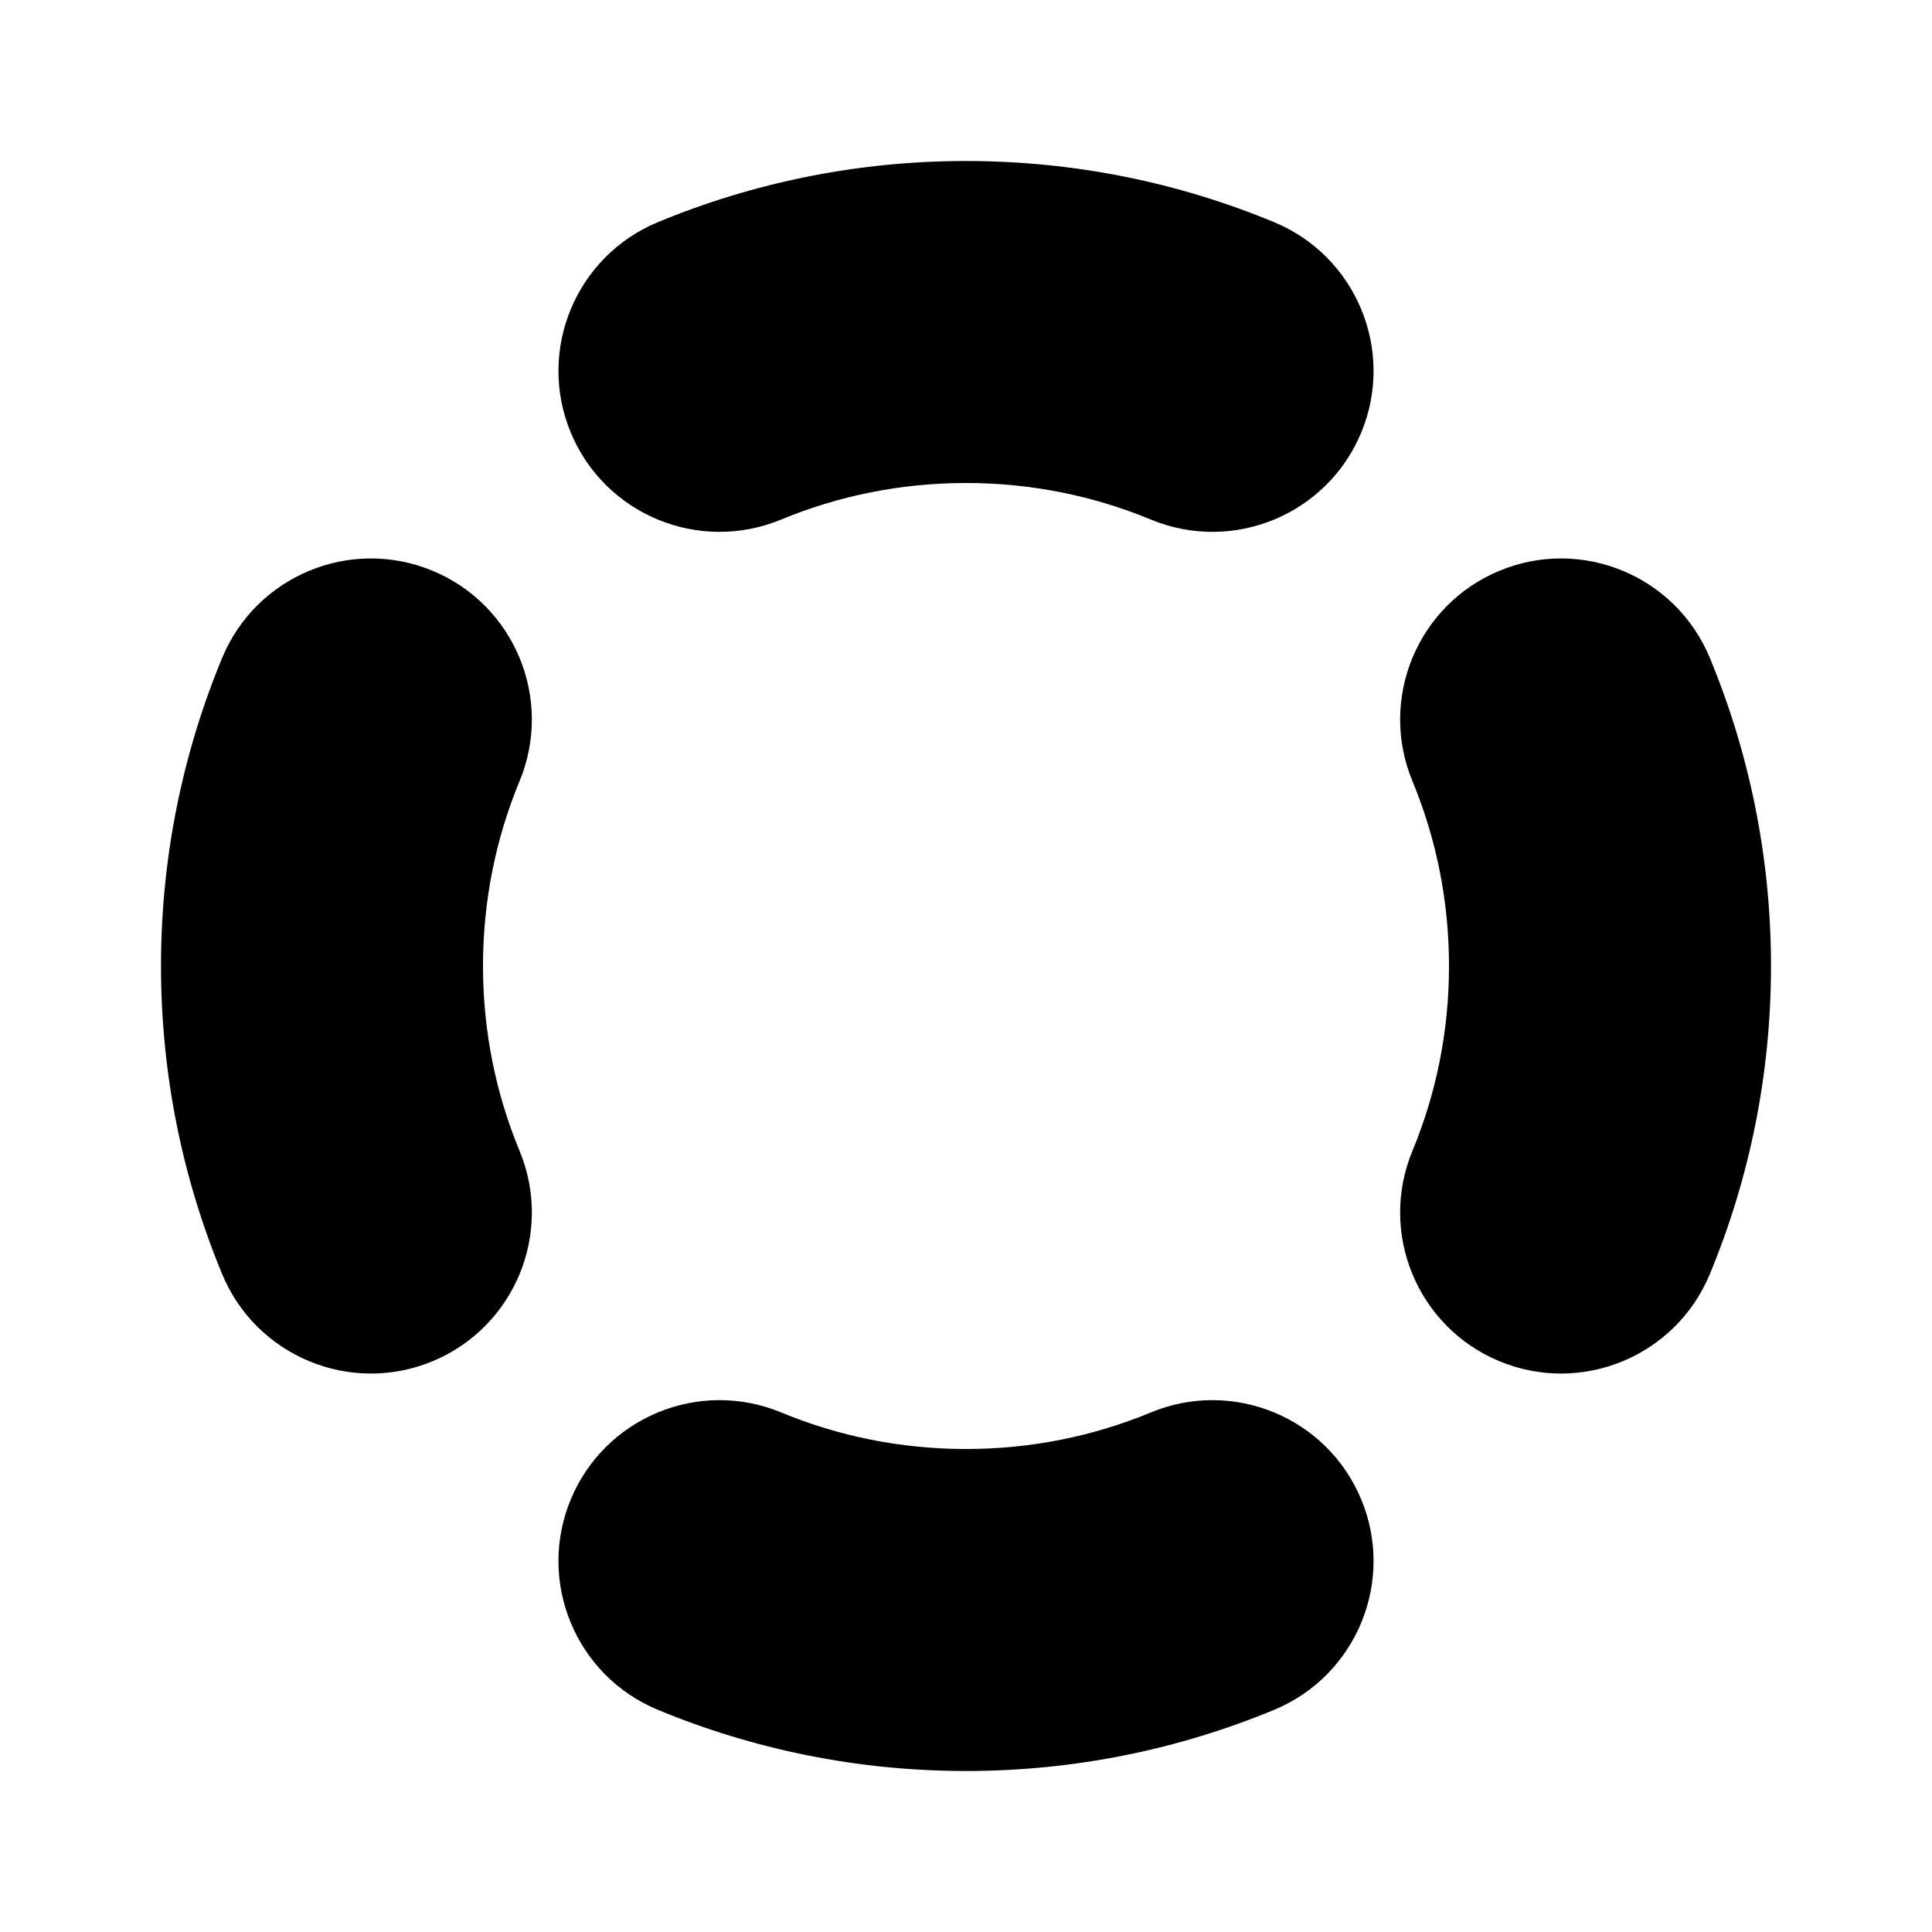
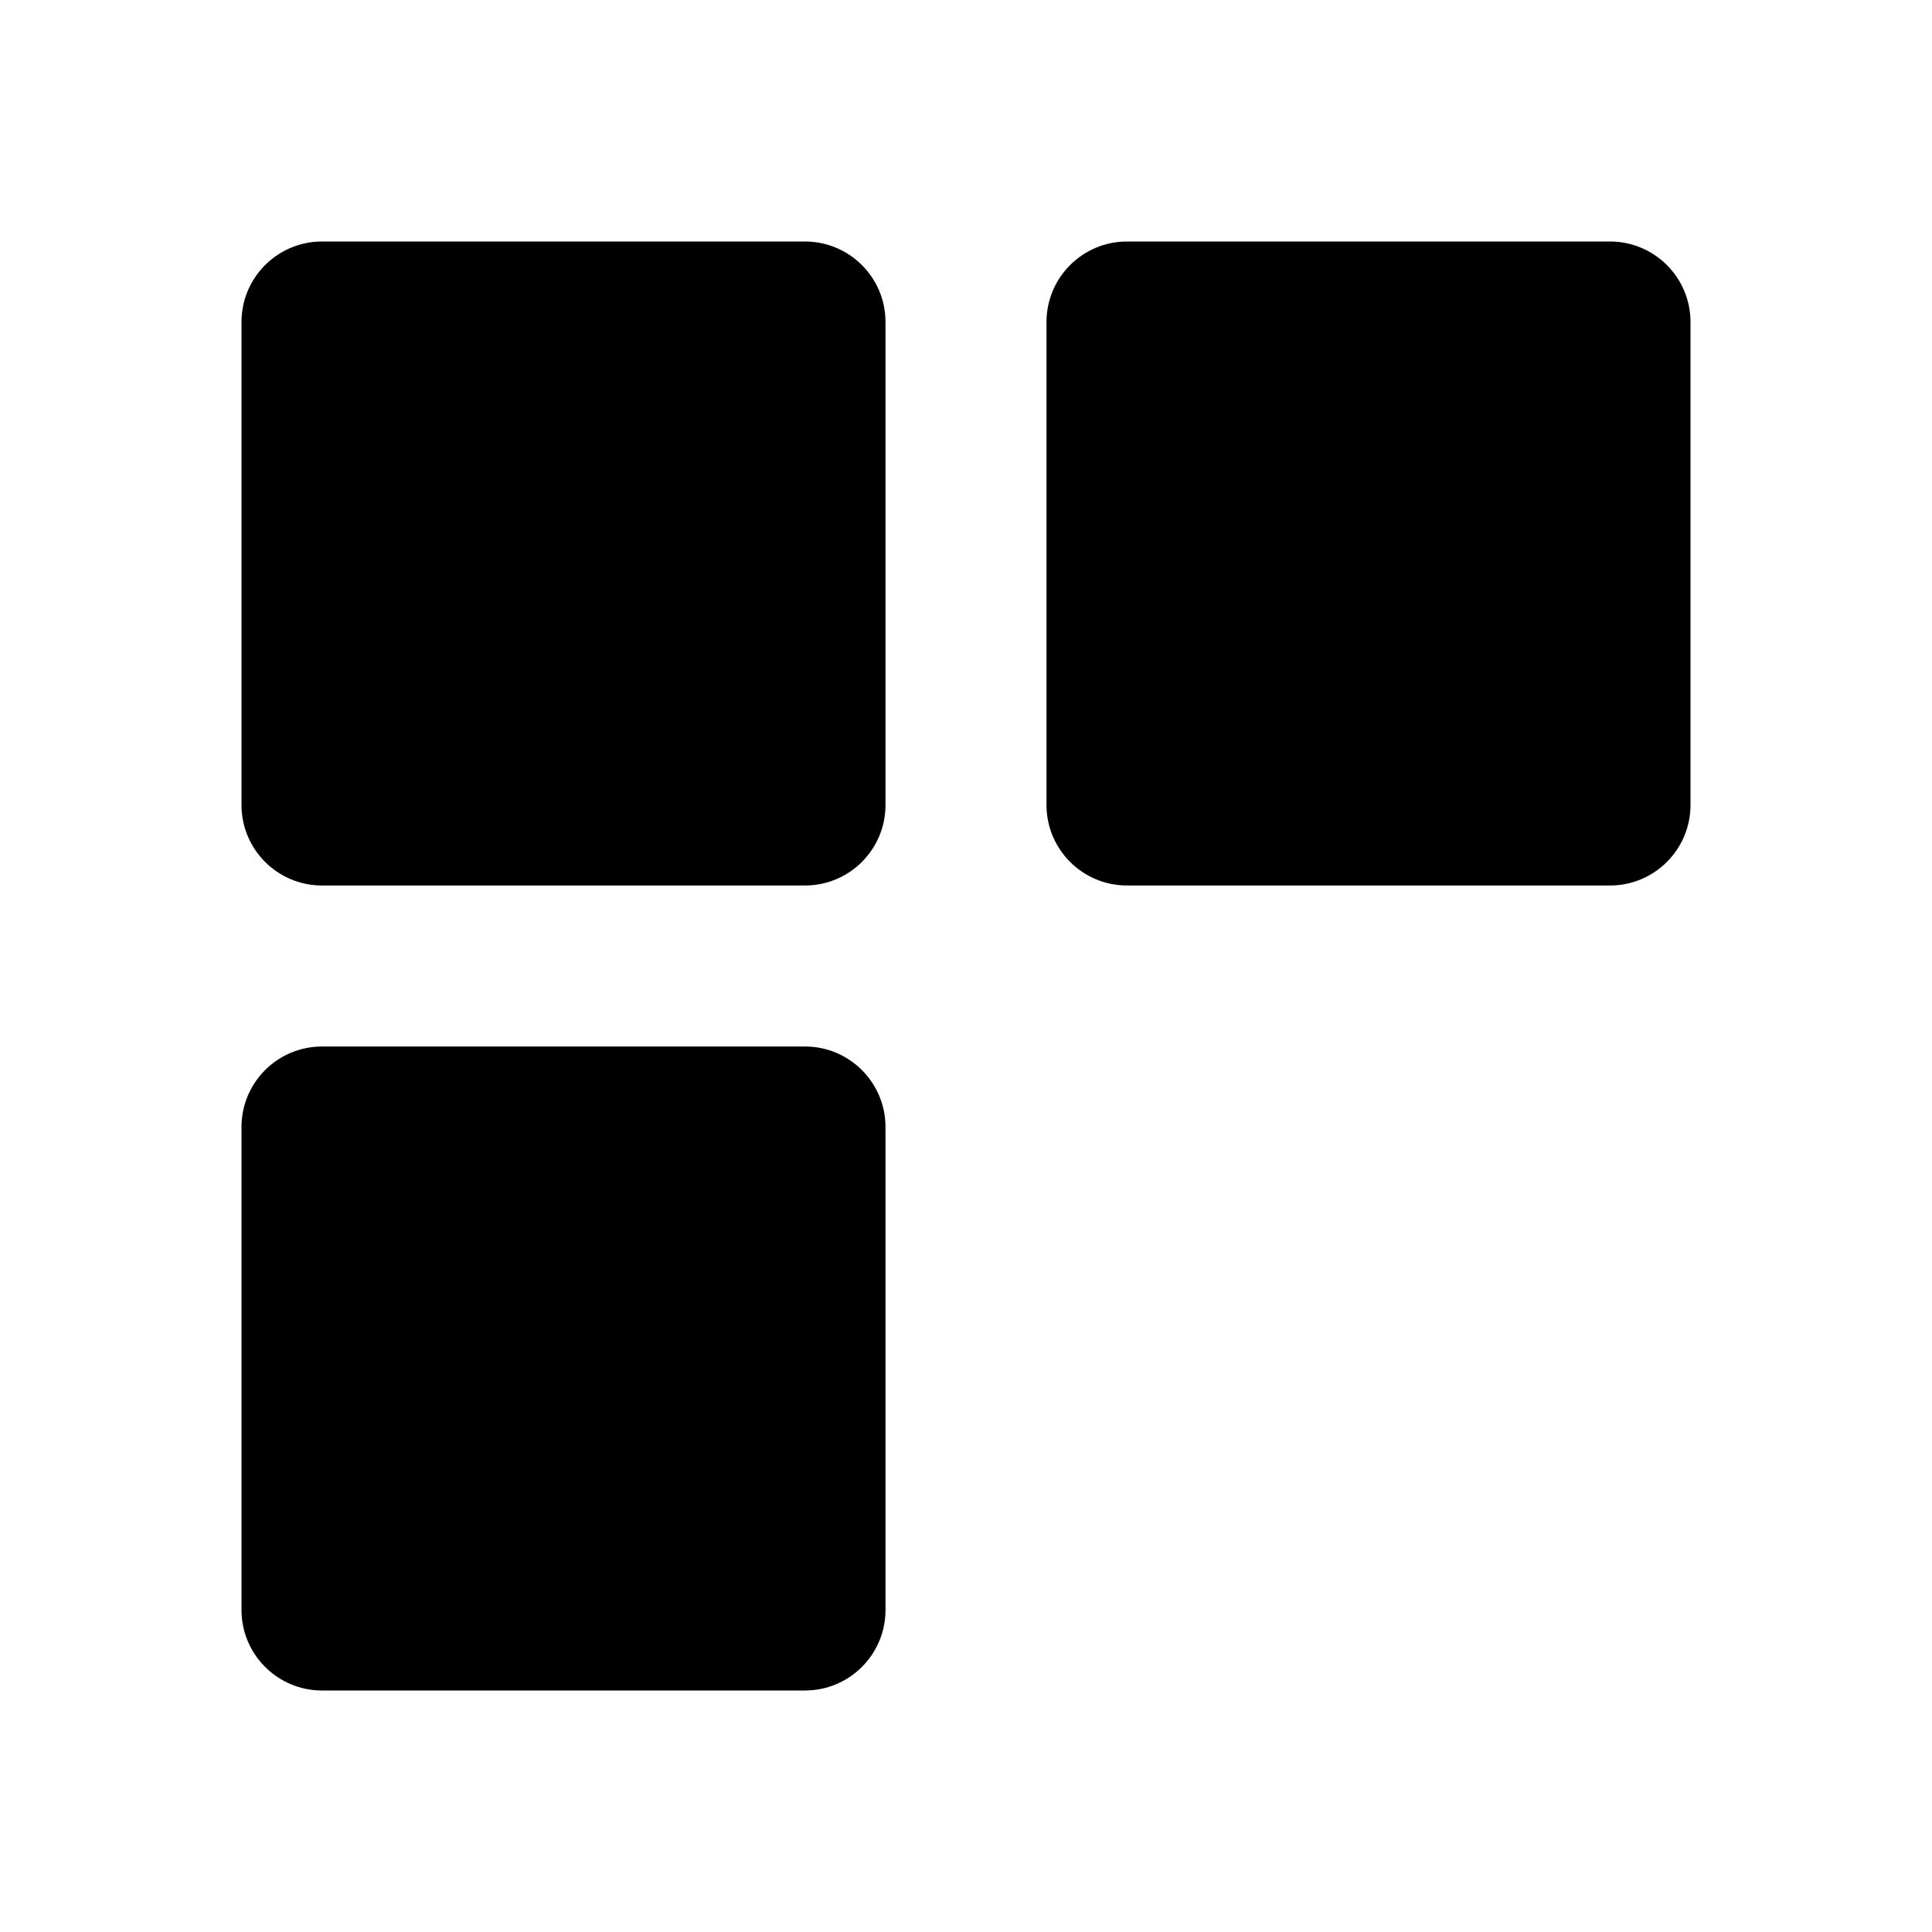
<svg xmlns="http://www.w3.org/2000/svg" width="24" height="24" viewBox="0 0 24 24" fill="none">
-   <path d="M14.296 17.546C15.316 17.123 16.487 17.607 16.91 18.627C17.333 19.647 16.848 20.817 15.828 21.24C14.646 21.73 13.352 22 12 22C10.648 22 9.354 21.73 8.172 21.24C7.152 20.817 6.667 19.647 7.09 18.627C7.513 17.607 8.684 17.123 9.704 17.546C10.409 17.838 11.183 18 12 18C12.817 18 13.591 17.838 14.296 17.546ZM2 12C2 10.648 2.27 9.354 2.76 8.172C3.183 7.152 4.353 6.667 5.373 7.09C6.393 7.513 6.877 8.684 6.454 9.704C6.162 10.409 6 11.183 6 12C6 12.817 6.162 13.591 6.454 14.296C6.877 15.316 6.393 16.487 5.373 16.91C4.353 17.333 3.183 16.848 2.76 15.828C2.27 14.646 2 13.352 2 12ZM18 12C18 11.183 17.838 10.409 17.546 9.704C17.123 8.684 17.607 7.513 18.627 7.09C19.647 6.667 20.817 7.152 21.24 8.172C21.73 9.354 22 10.648 22 12C22 13.352 21.73 14.646 21.24 15.828C20.817 16.848 19.647 17.333 18.627 16.91C17.607 16.487 17.123 15.316 17.546 14.296C17.838 13.591 18 12.817 18 12ZM12 2C13.352 2 14.646 2.27 15.828 2.76C16.848 3.183 17.333 4.353 16.91 5.373C16.487 6.393 15.316 6.877 14.296 6.454C13.591 6.162 12.817 6 12 6C11.183 6 10.409 6.162 9.704 6.454C8.684 6.877 7.513 6.393 7.09 5.373C6.667 4.353 7.152 3.183 8.172 2.76C9.354 2.27 10.648 2 12 2Z" fill="#000" />
+   <path d="M3 4C3 3.448 3.448 3 4 3H10C10.552 3 11 3.448 11 4V10C11 10.552 10.552 11 10 11H4C3.448 11 3 10.552 3 10V4ZM13 4C13 3.448 13.448 3 14 3H20C20.552 3 21 3.448 21 4V10C21 10.552 20.552 11 20 11H14C13.448 11 13 10.552 13 10V4ZM3 14C3 13.448 3.448 13 4 13H10C10.552 13 11 13.448 11 14V20C11 20.552 10.552 21 10 21H4C3.448 21 3 20.552 3 20V14Z" fill="#000" />
</svg>
